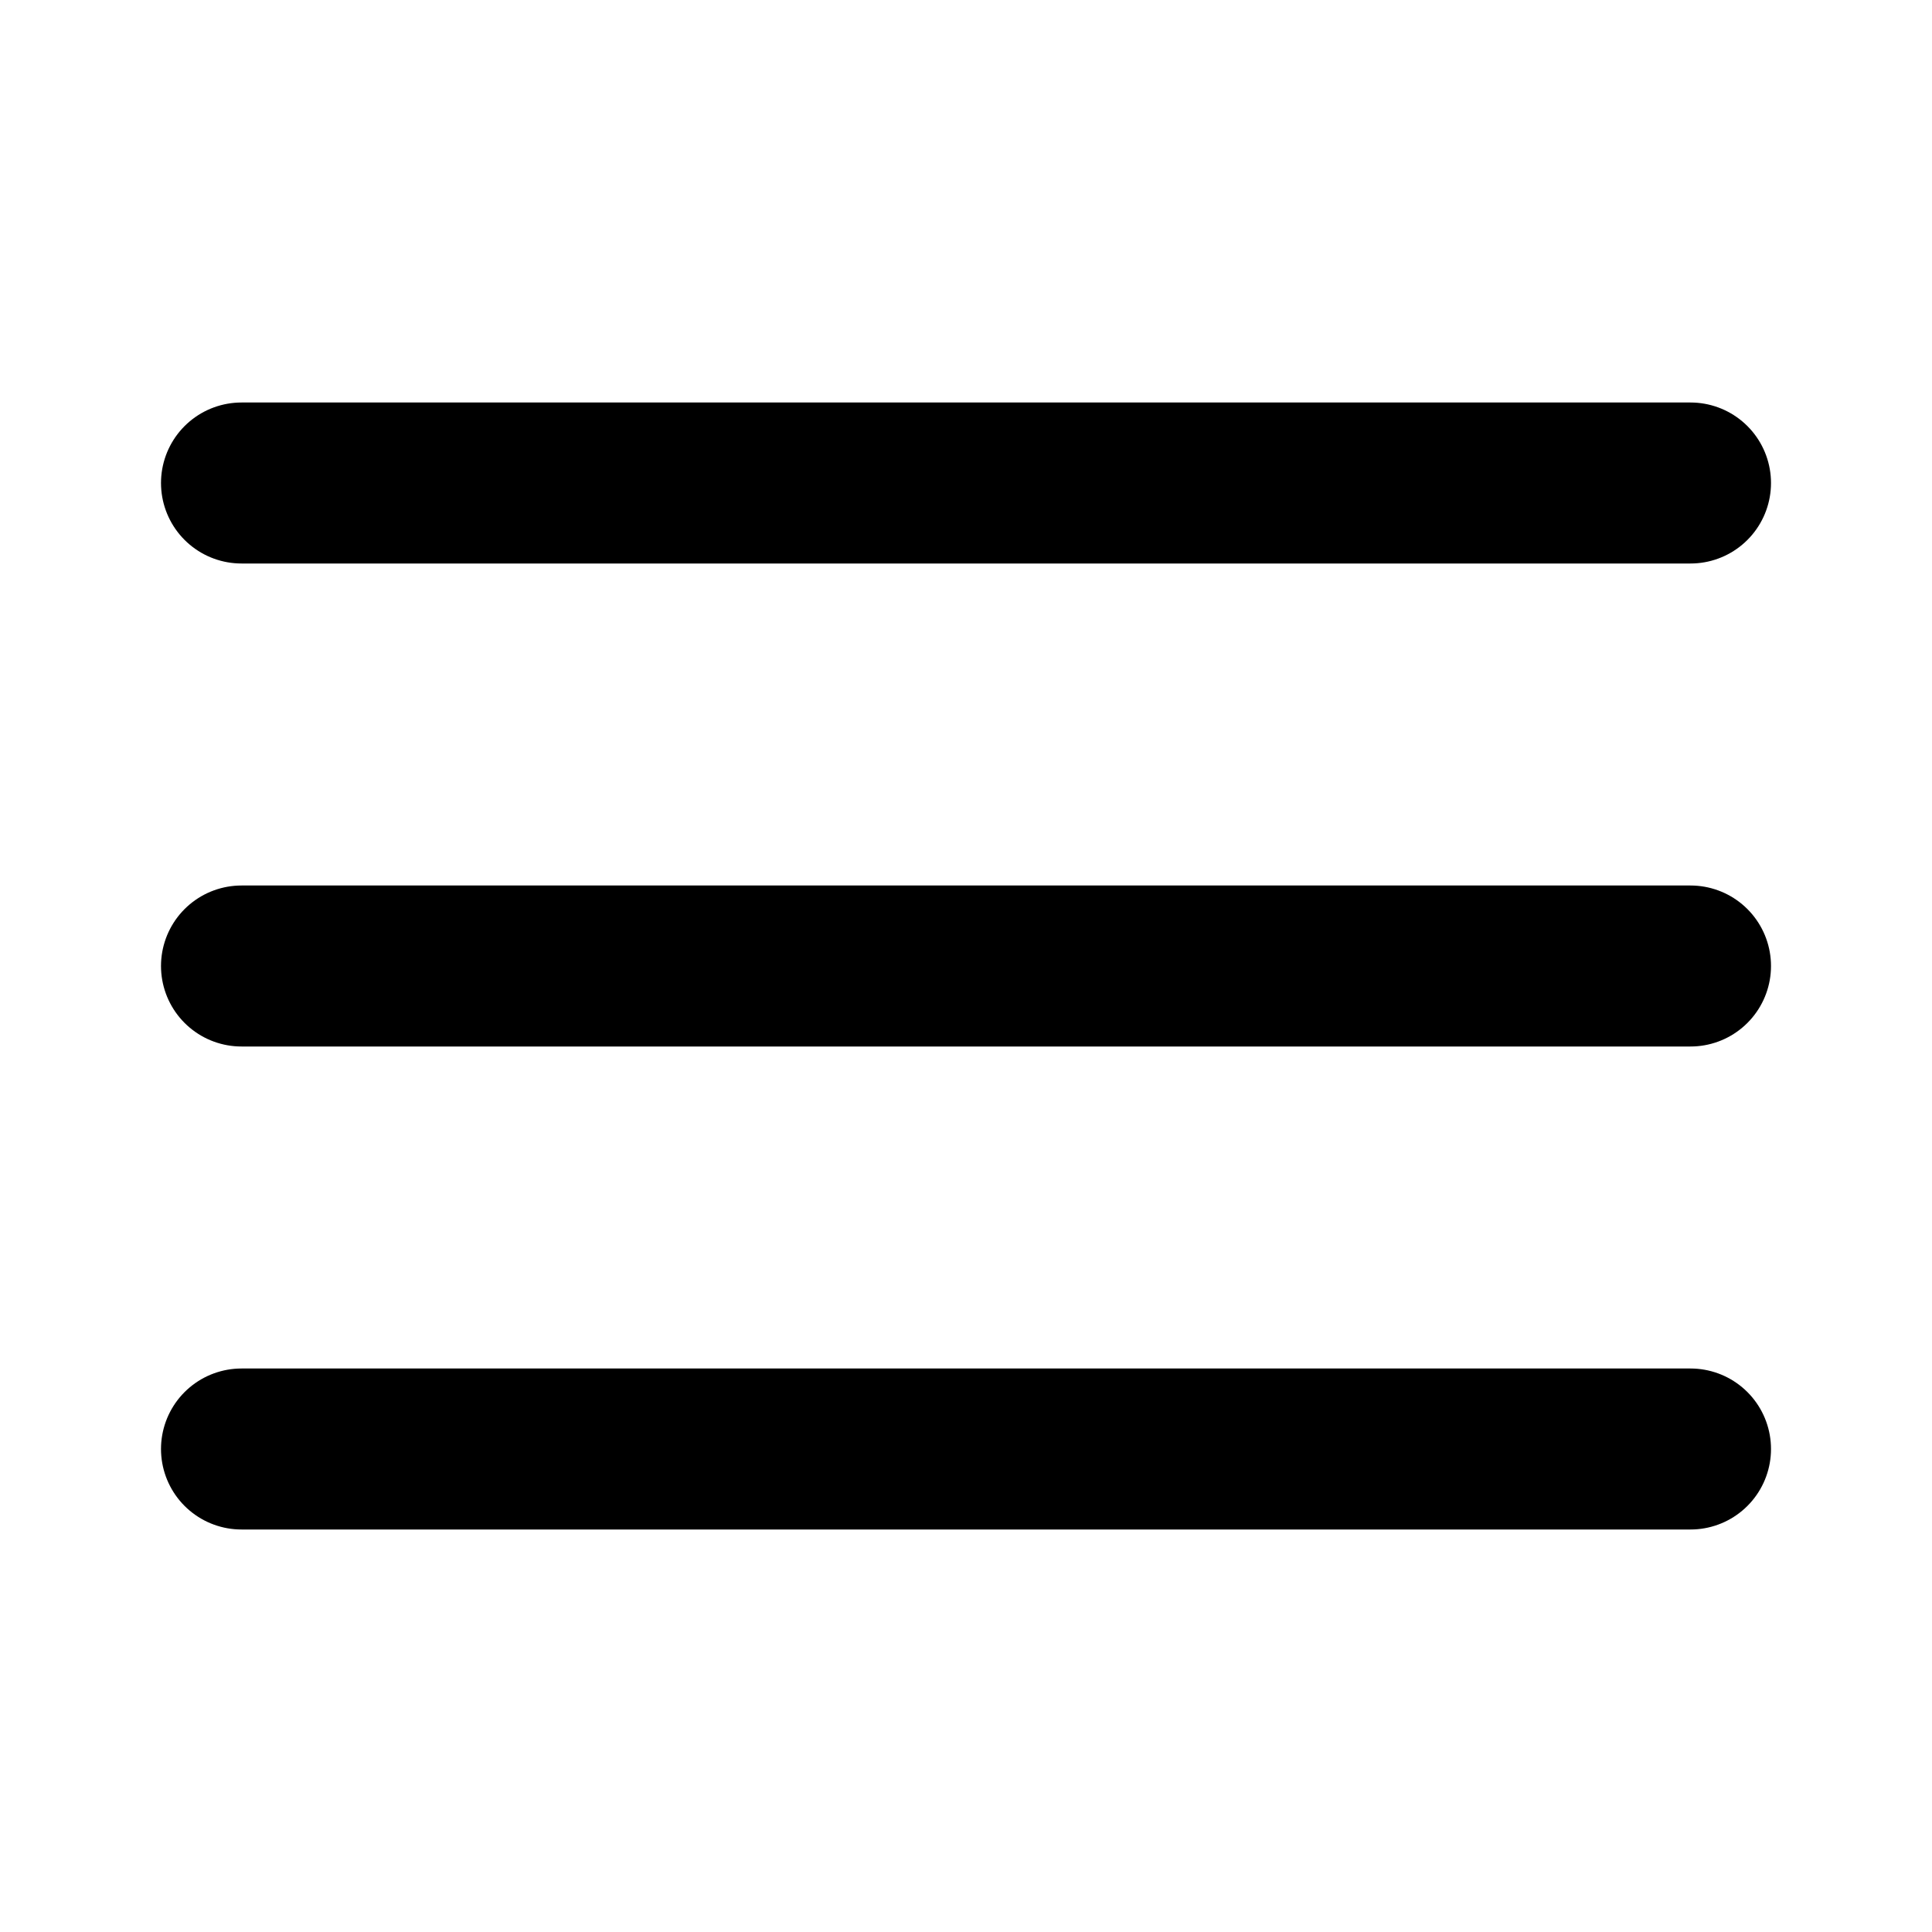
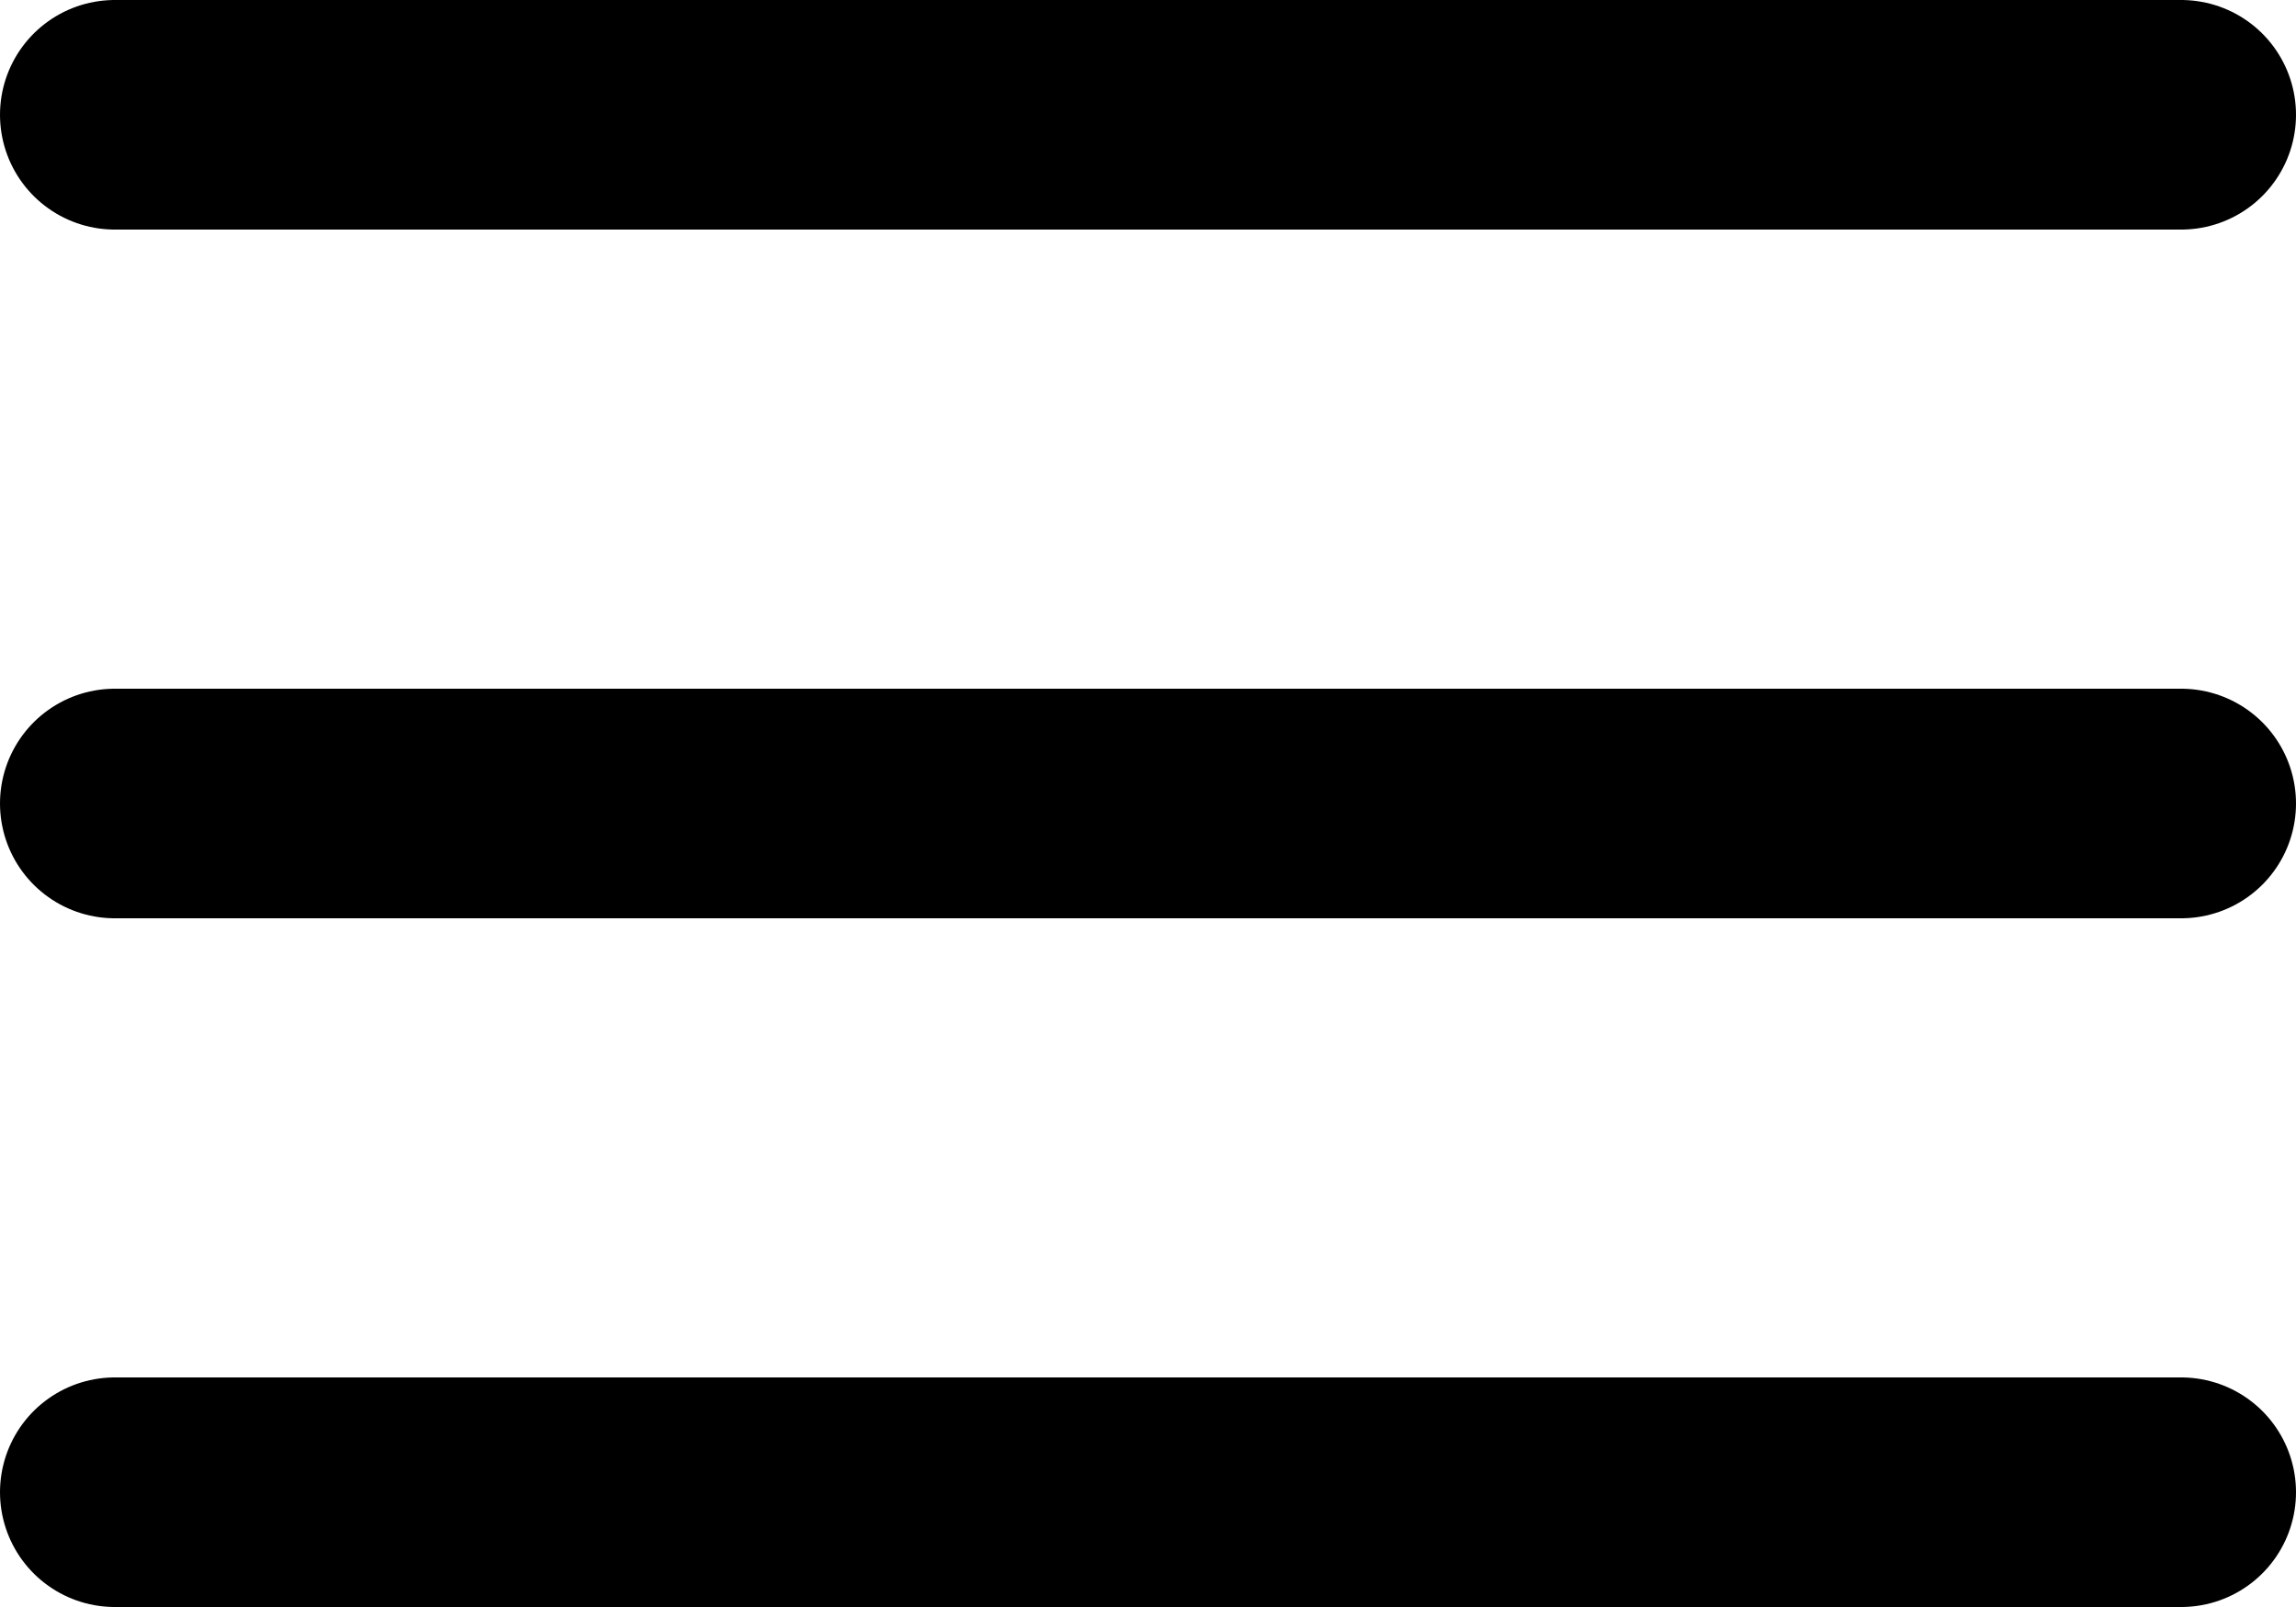
- <svg xmlns="http://www.w3.org/2000/svg" width="24" height="24" viewBox="0 0 24 24" fill="none" stroke="currentColor" stroke-width="2" stroke-linecap="round" stroke-linejoin="round" class="feather feather-menu">
-   <line x1="3" y1="12" x2="21" y2="12" />
-   <line x1="3" y1="6" x2="21" y2="6" />
-   <line x1="3" y1="18" x2="21" y2="18" />
+ <svg xmlns="http://www.w3.org/2000/svg" width="20" height="14" viewBox="0 0 20 14" fill="none" stroke="currentColor" stroke-width="2" stroke-linecap="round" stroke-linejoin="round" class="feather feather-menu" version="1.1" id="svg8">
+   <defs id="defs12" />
+   <line x1="1" y1="7" x2="19" y2="7" id="line2" />
+   <line x1="1" y1="1" x2="19" y2="1" id="line4" />
+   <line x1="1" y1="13" x2="19" y2="13" id="line6" />
</svg>
